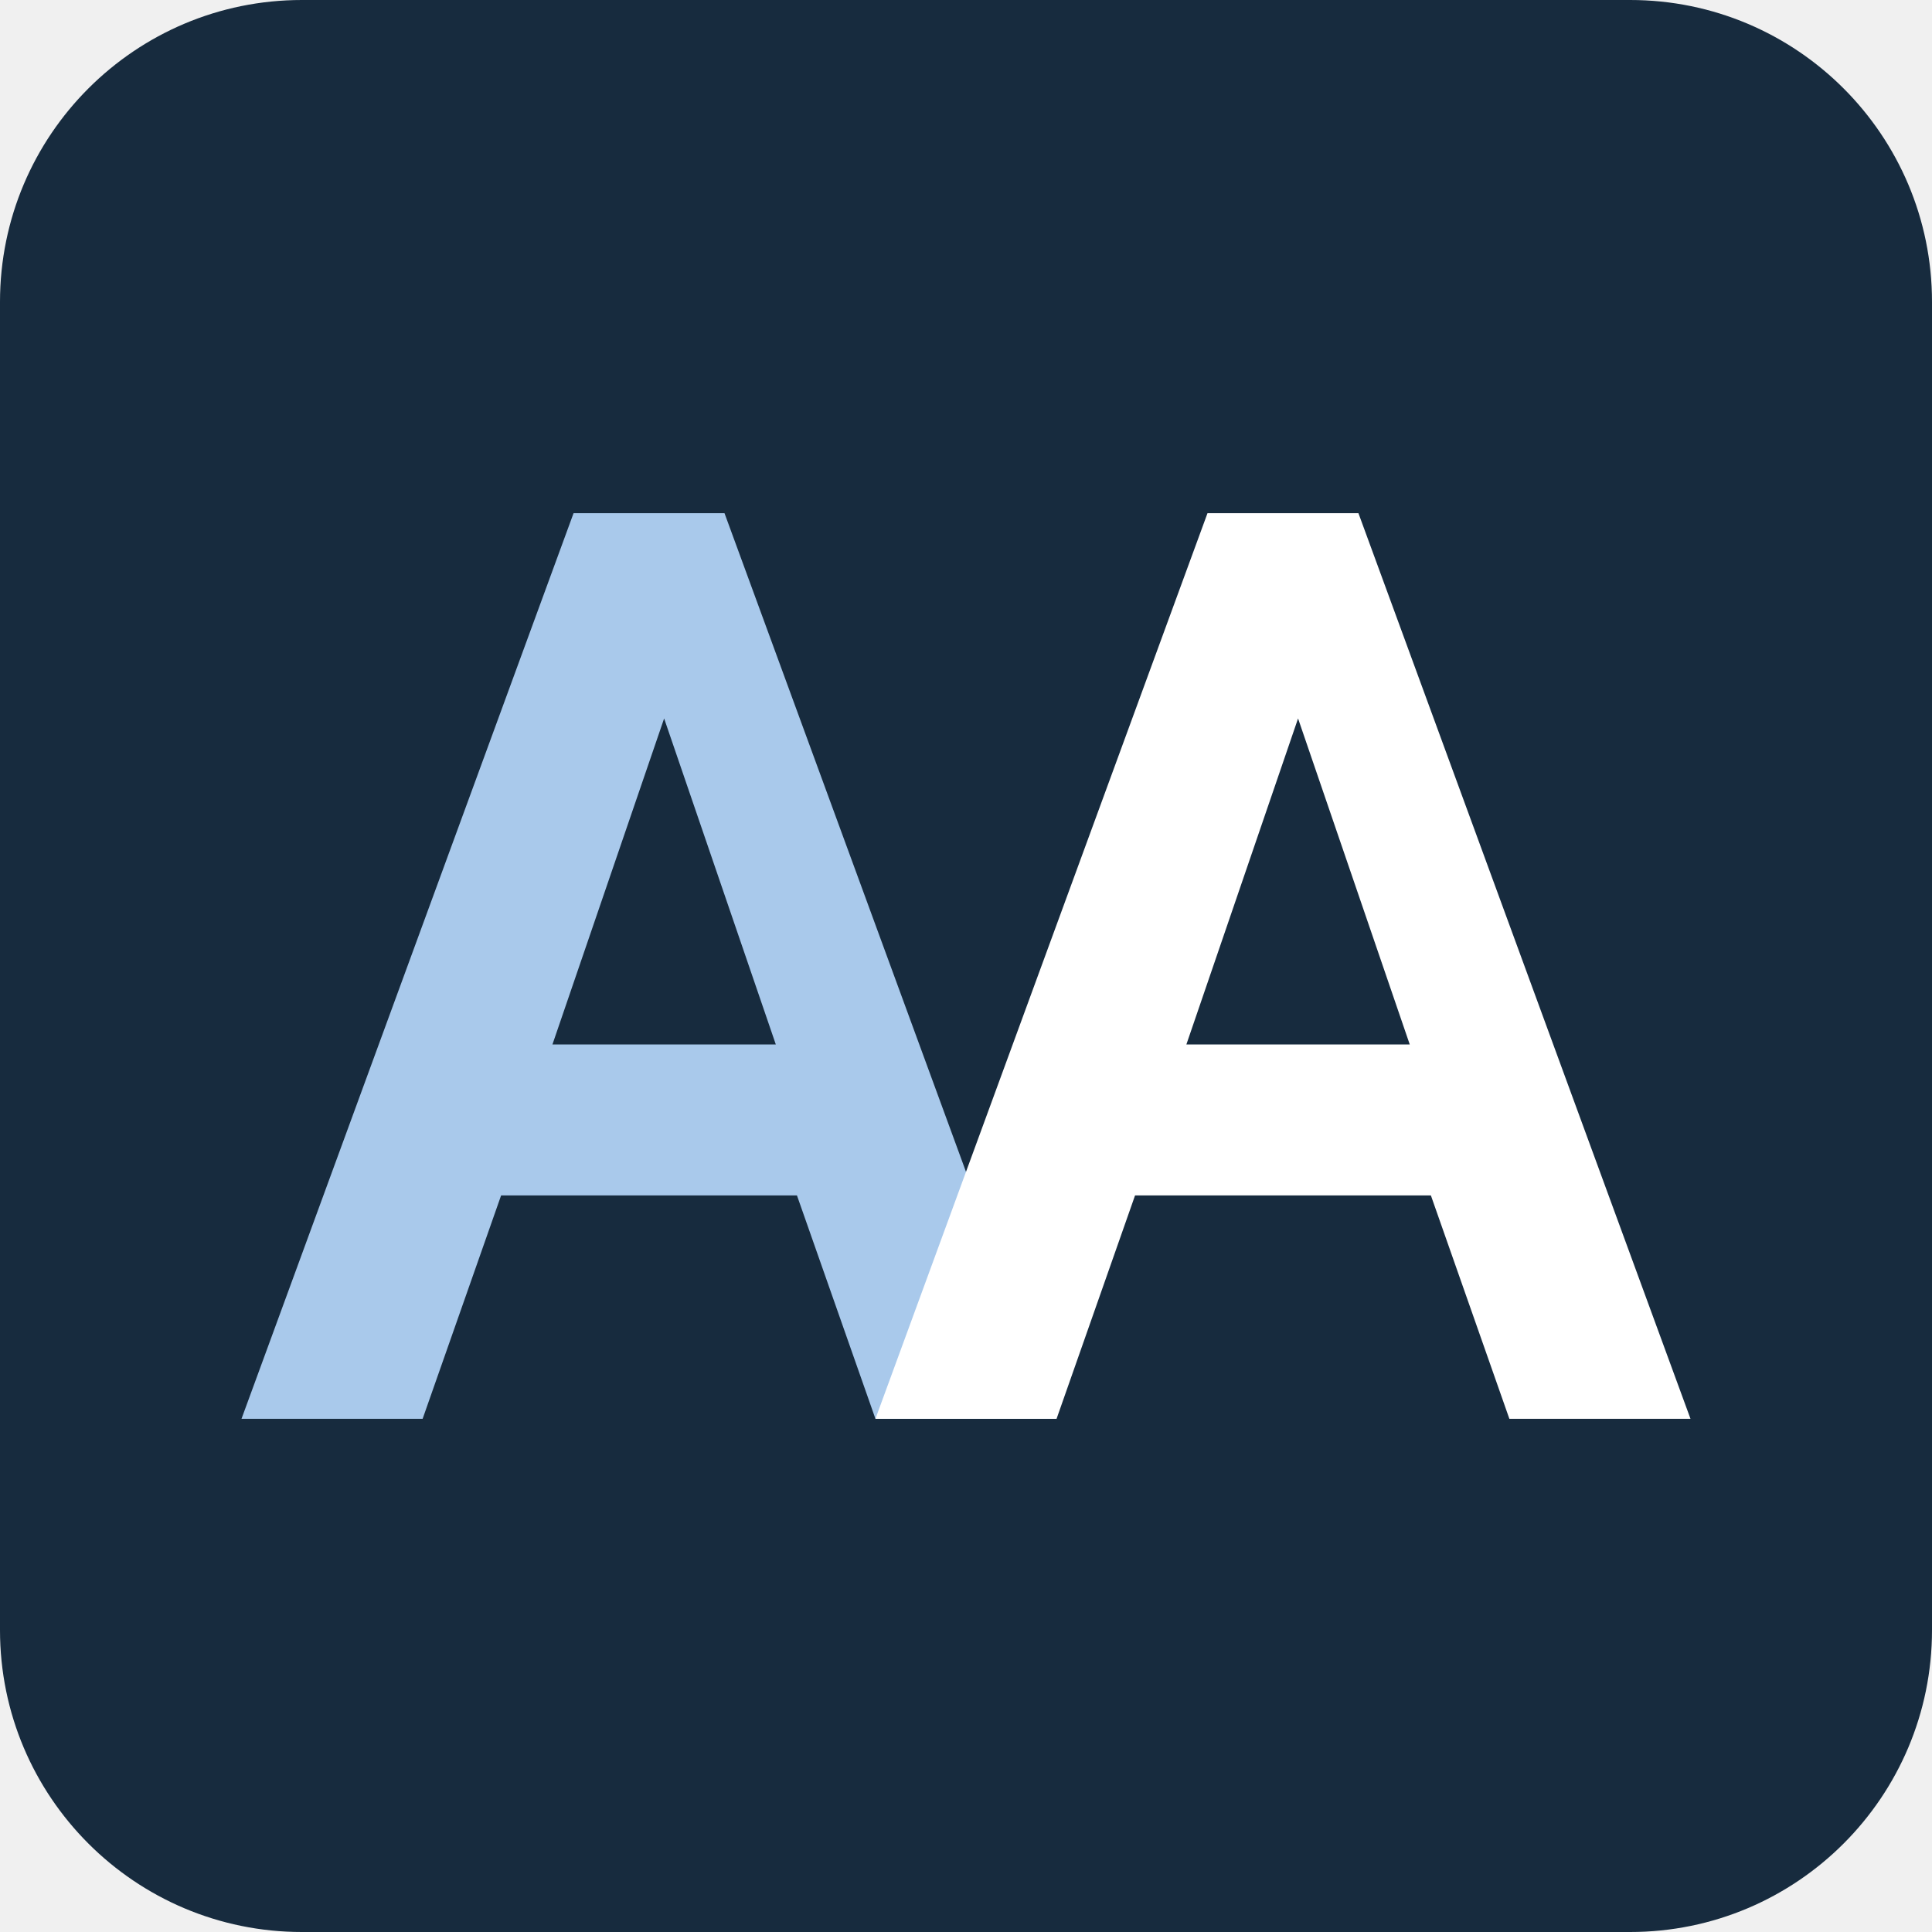
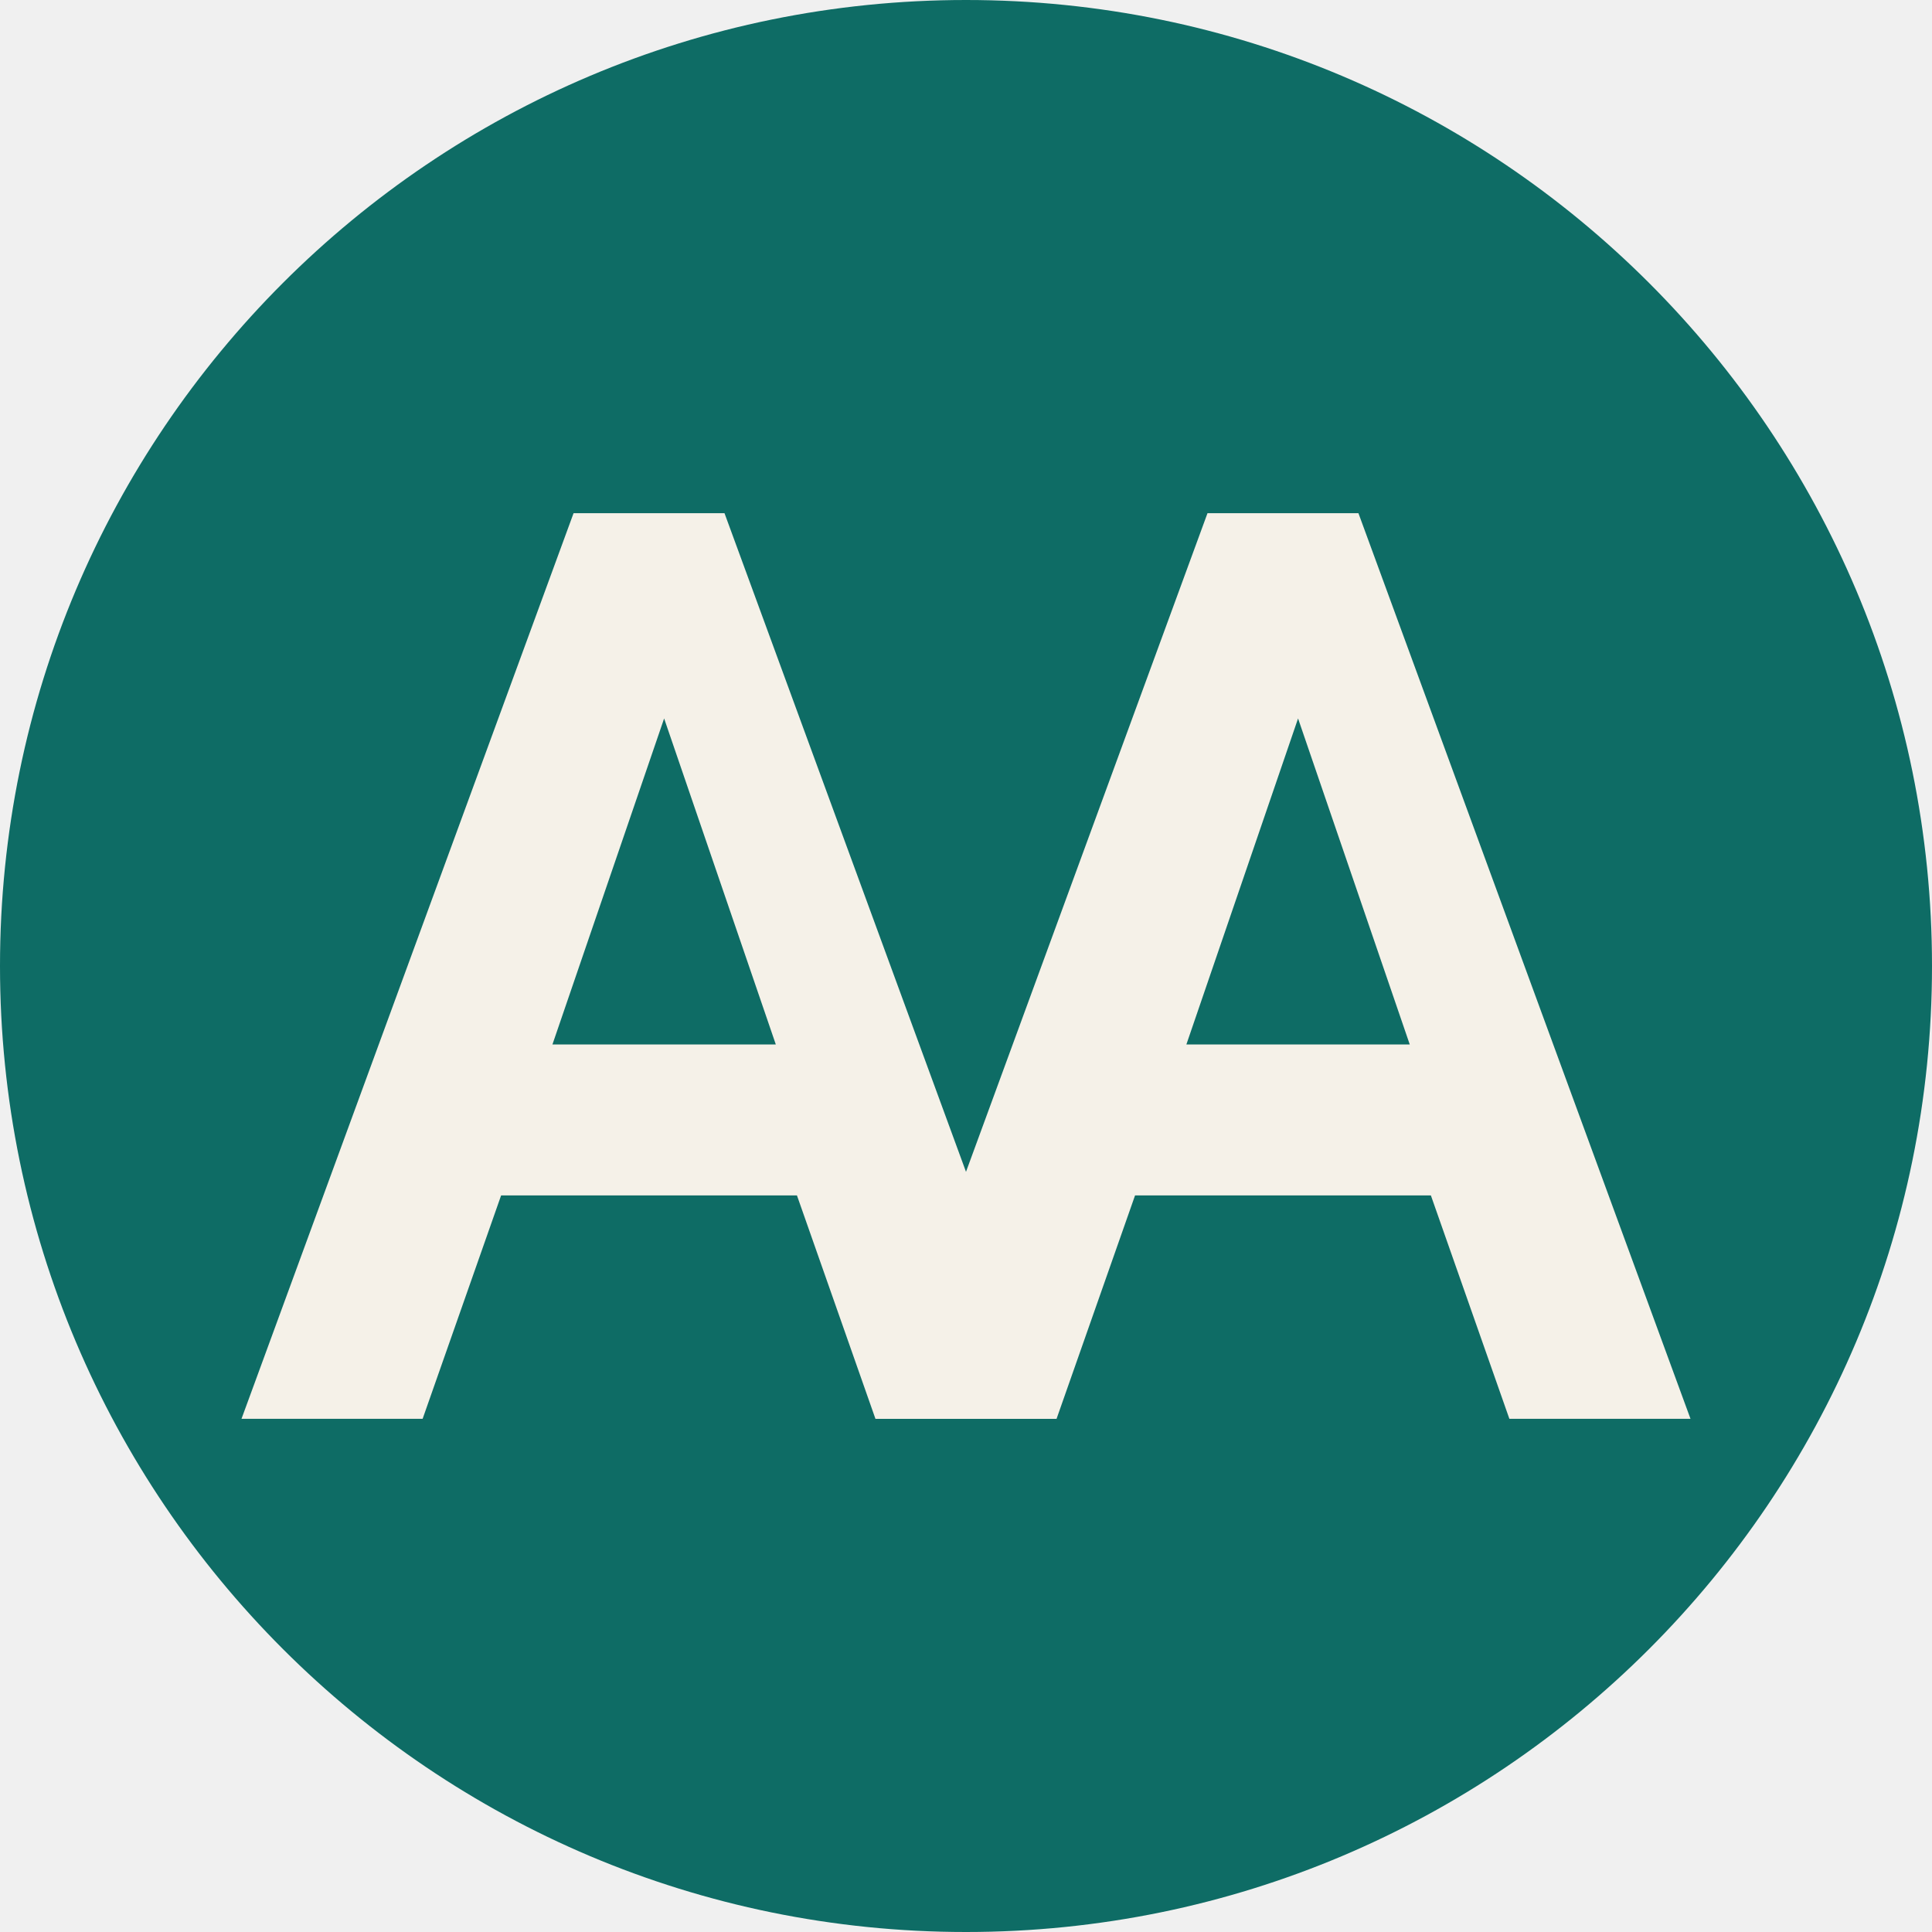
<svg xmlns="http://www.w3.org/2000/svg" viewBox="0 0 64 64" role="img" aria-label="AA monogram">
-   <rect width="64" height="64" rx="10" fill="#172b3e" />
-   <path d="M8 47 19 17h5l11 30h-6l-2.6-7.4H16.6L14 47H8zm10.3-12.4h7.4L22 23.8l-3.7 10.8z" fill="#a9c9eb" />
-   <path d="M29 47l11-30h5l11 30h-6l-2.6-7.4H37.6L35 47h-6zm10.3-12.4h7.4L43 23.8l-3.7 10.8z" fill="#ffffff" />
+   <rect width="64" height="64" rx="32" fill="#0e6c65" />
+   <path d="M8 47 19 17h5l11 30h-6l-2.6-7.4H16.6L14 47H8zm10.3-12.4h7.4L22 23.8l-3.7 10.8z" fill="#f5f1e8" />
+   <path d="M29 47l11-30h5l11 30h-6l-2.6-7.4H37.6L35 47h-6zm10.3-12.4h7.4L43 23.8l-3.7 10.8z" fill="#f5f1e8" />
</svg>
